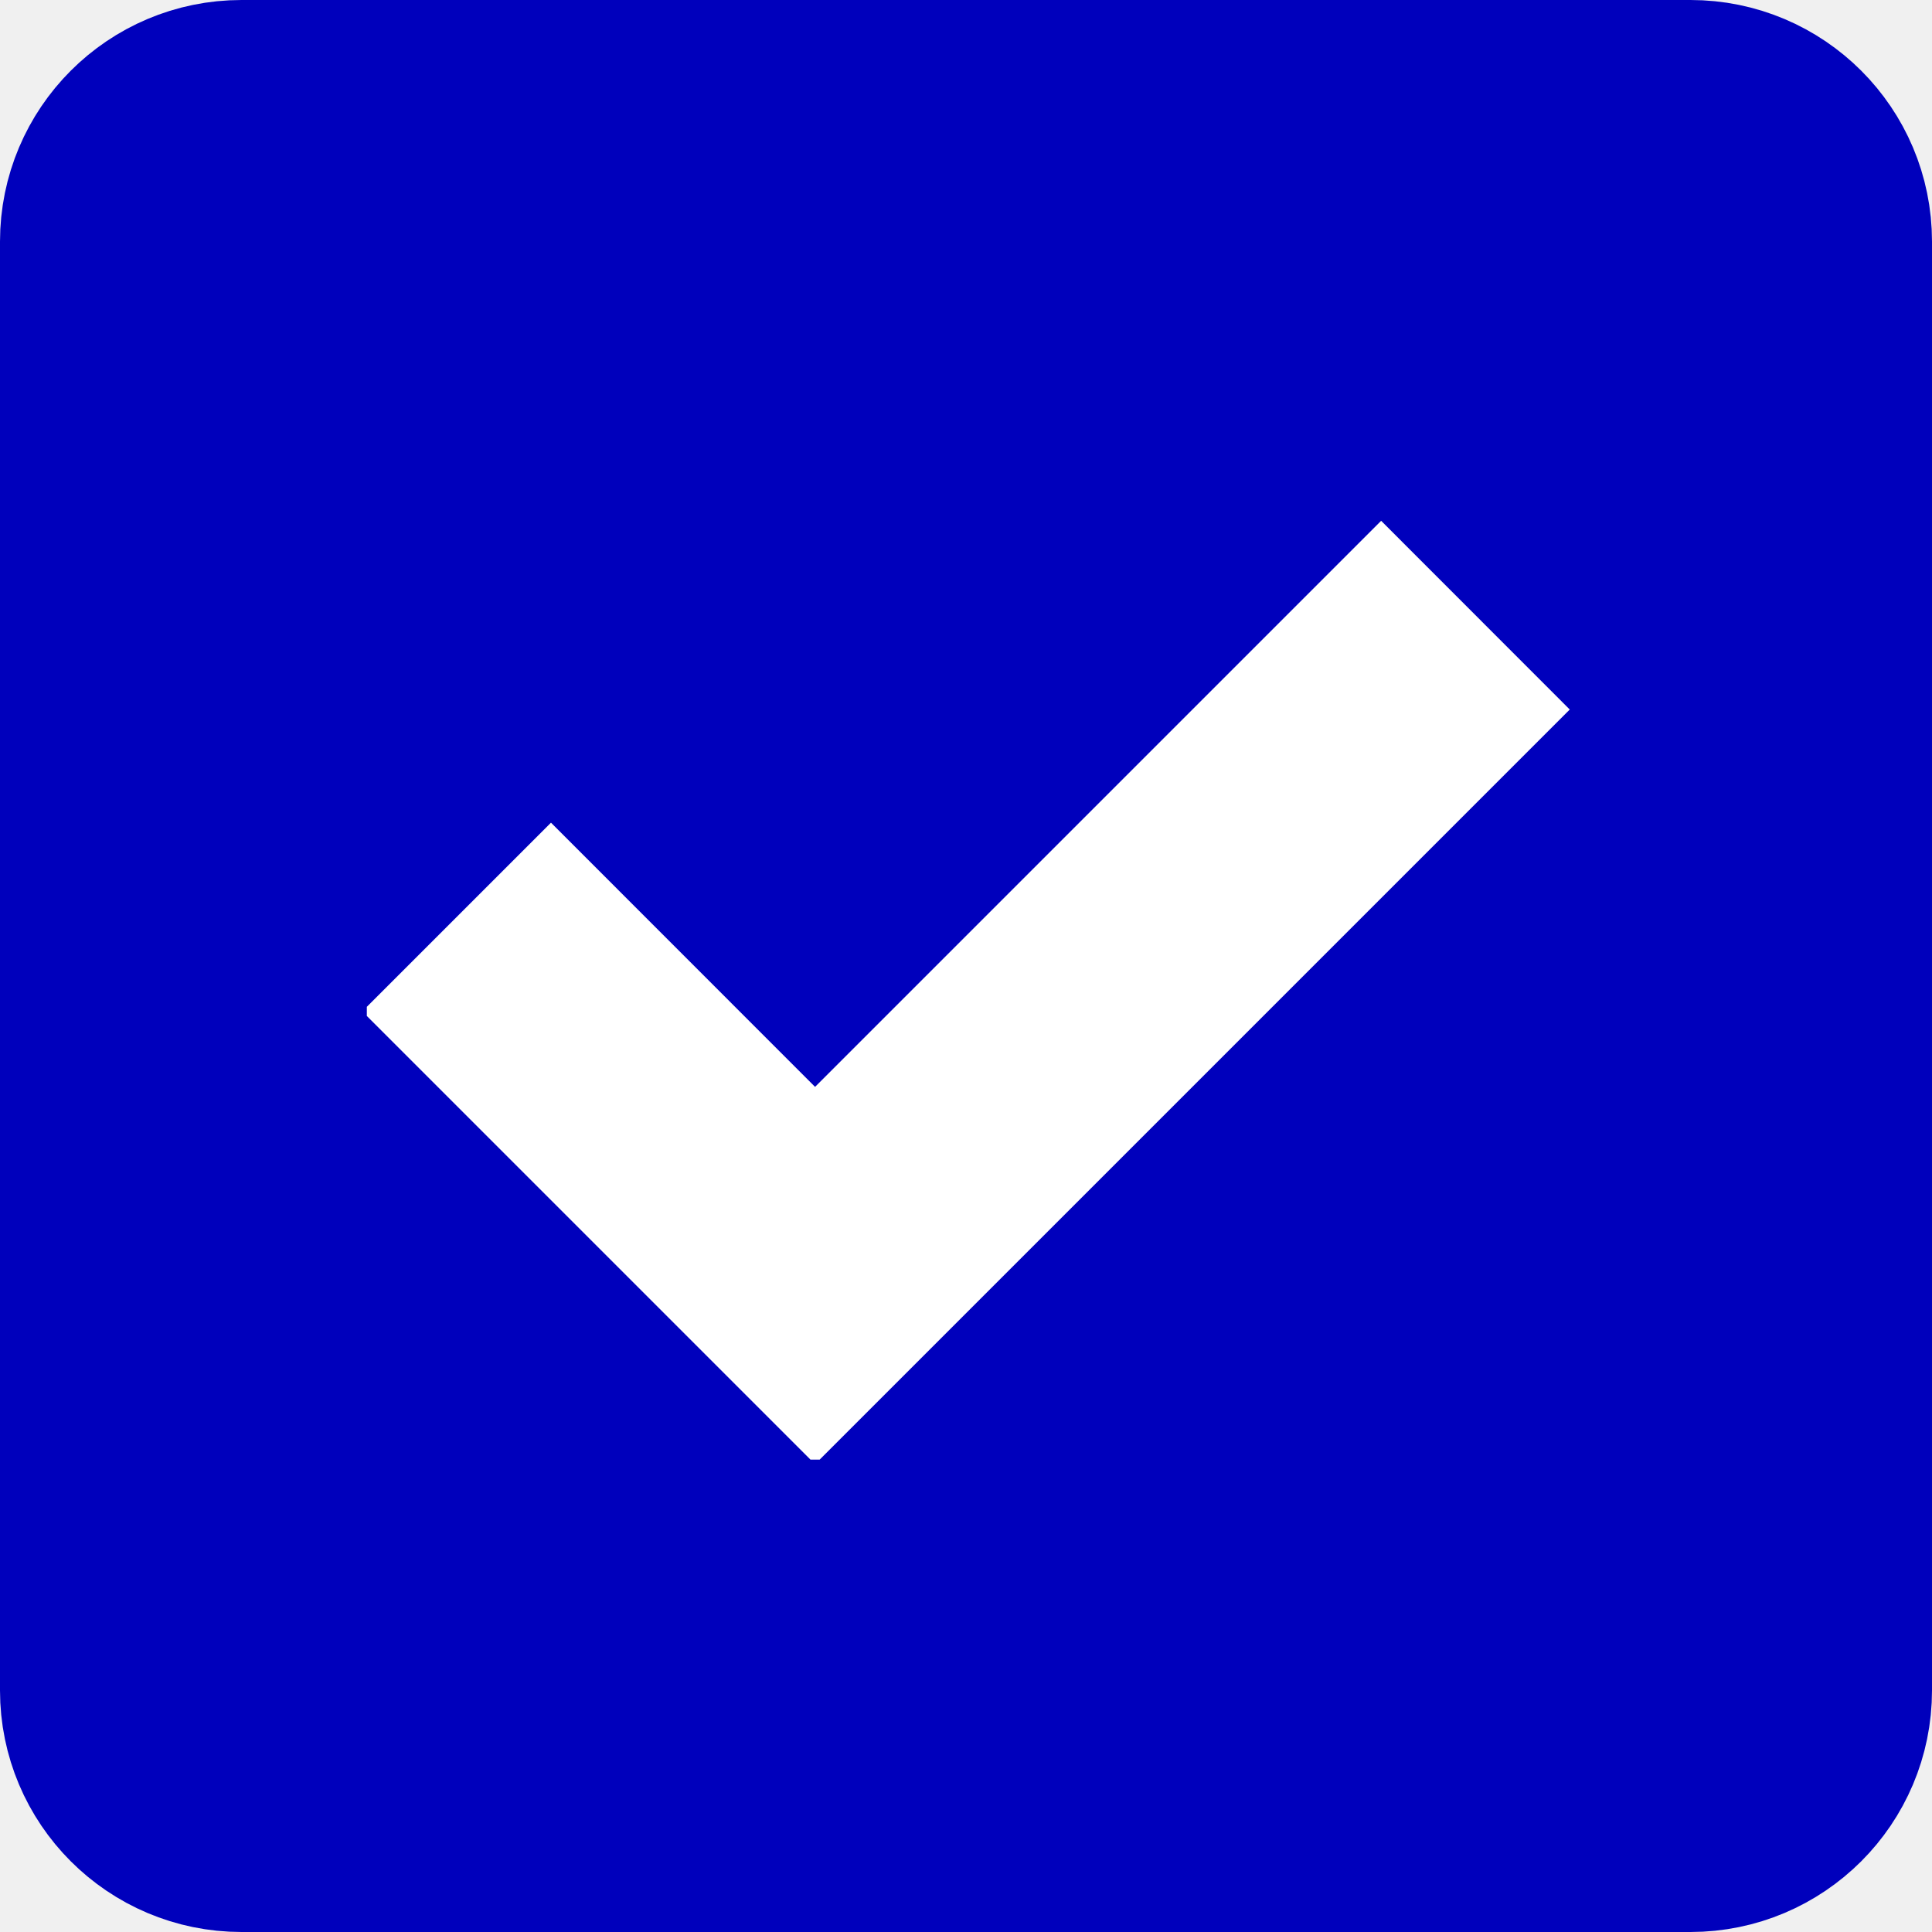
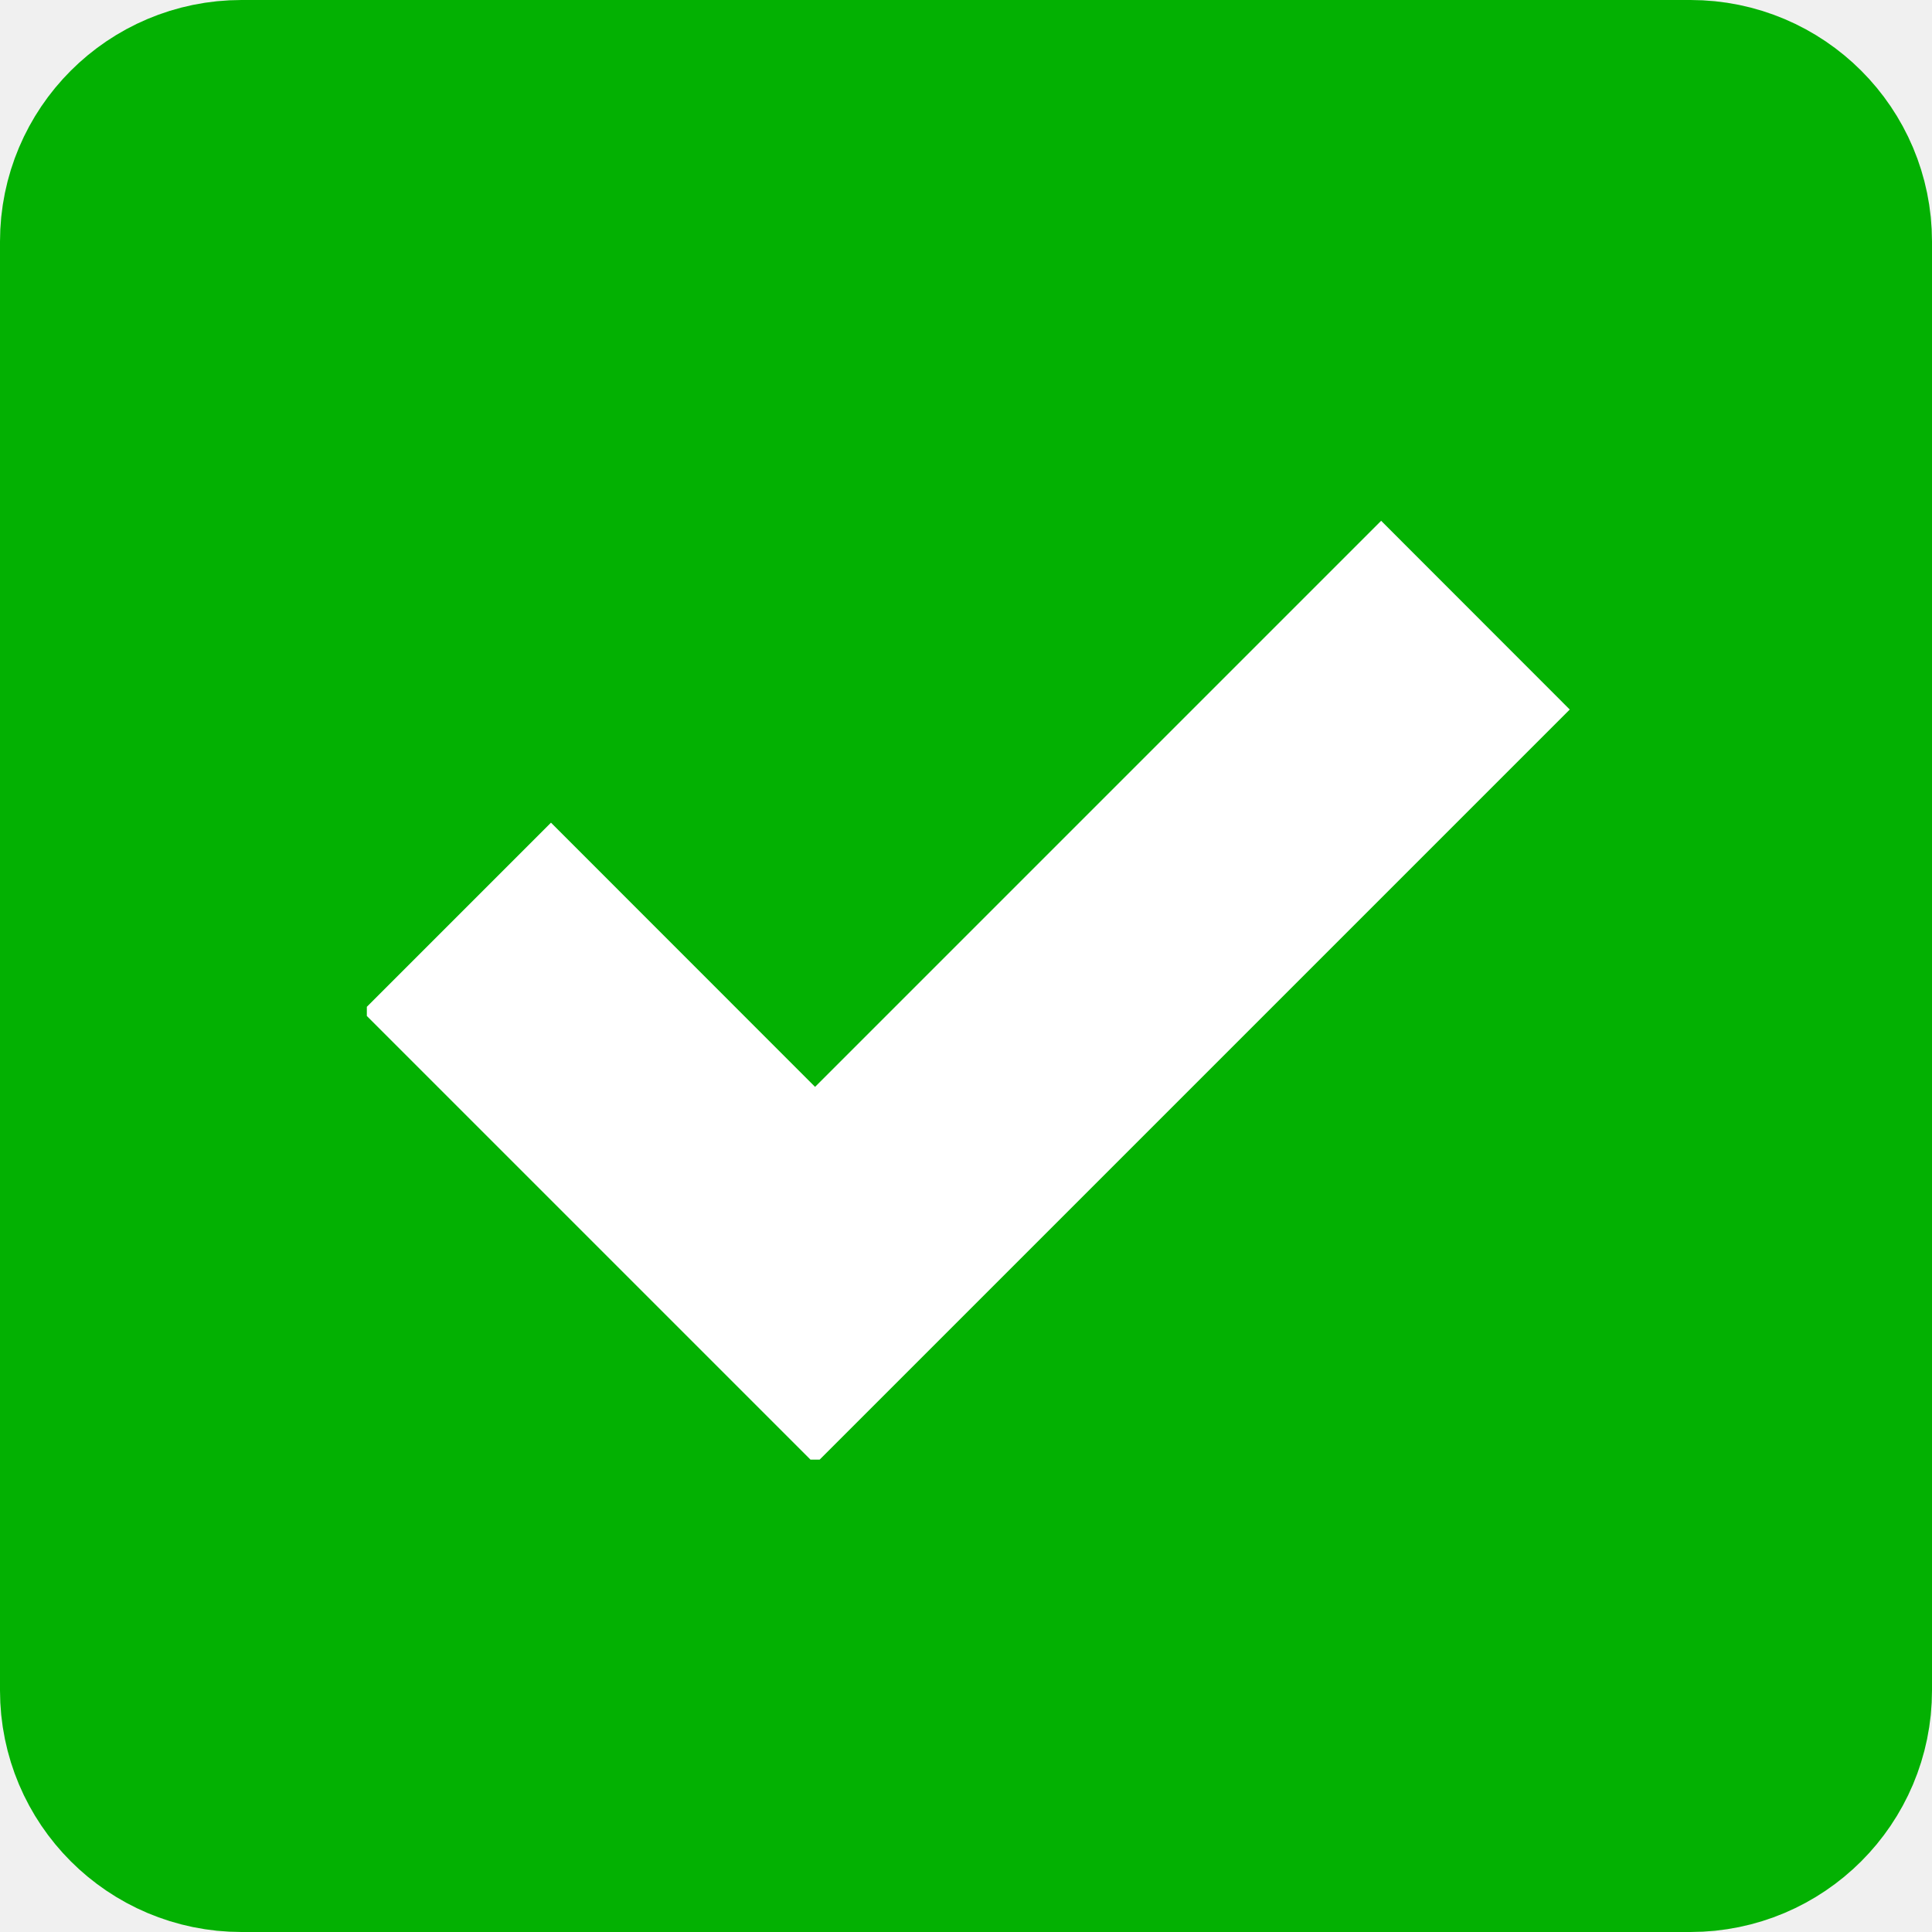
<svg xmlns="http://www.w3.org/2000/svg" width="16" height="16" viewBox="0 0 16 16">
  <defs>
-     <style>.a{fill:none;}.b{fill:#0000bc;stroke:#0000bc;stroke-miterlimit:10;stroke-width:2px;}.c{clip-path:url(#a);}.d{fill:#fff;}</style>
+     <style>.a{fill:none;}.b{fill:#03B102;stroke:#03B102;stroke-miterlimit:10;stroke-width:2px;}.c{clip-path:url(#a);}.d{fill:#fff;}</style>
    <clipPath id="a">
      <path class="a" d="M0,0H9.962V7.775H0Z" transform="translate(0.038 0.313)" />
    </clipPath>
  </defs>
  <g transform="translate(1 1)">
    <rect class="b" width="14" height="14" rx="1" />
    <g transform="translate(2 3)">
      <path class="a" d="M0,0H9.962V7.775H0Z" transform="translate(0.038 0.313)" />
      <g class="c">
        <path class="d" d="M8.438,0,3.75,4.688,1.563,2.5,0,4.063l3.75,3.75L10,1.563,8.438,0" transform="translate(0 0.313)" />
      </g>
    </g>
  </g>
</svg>
